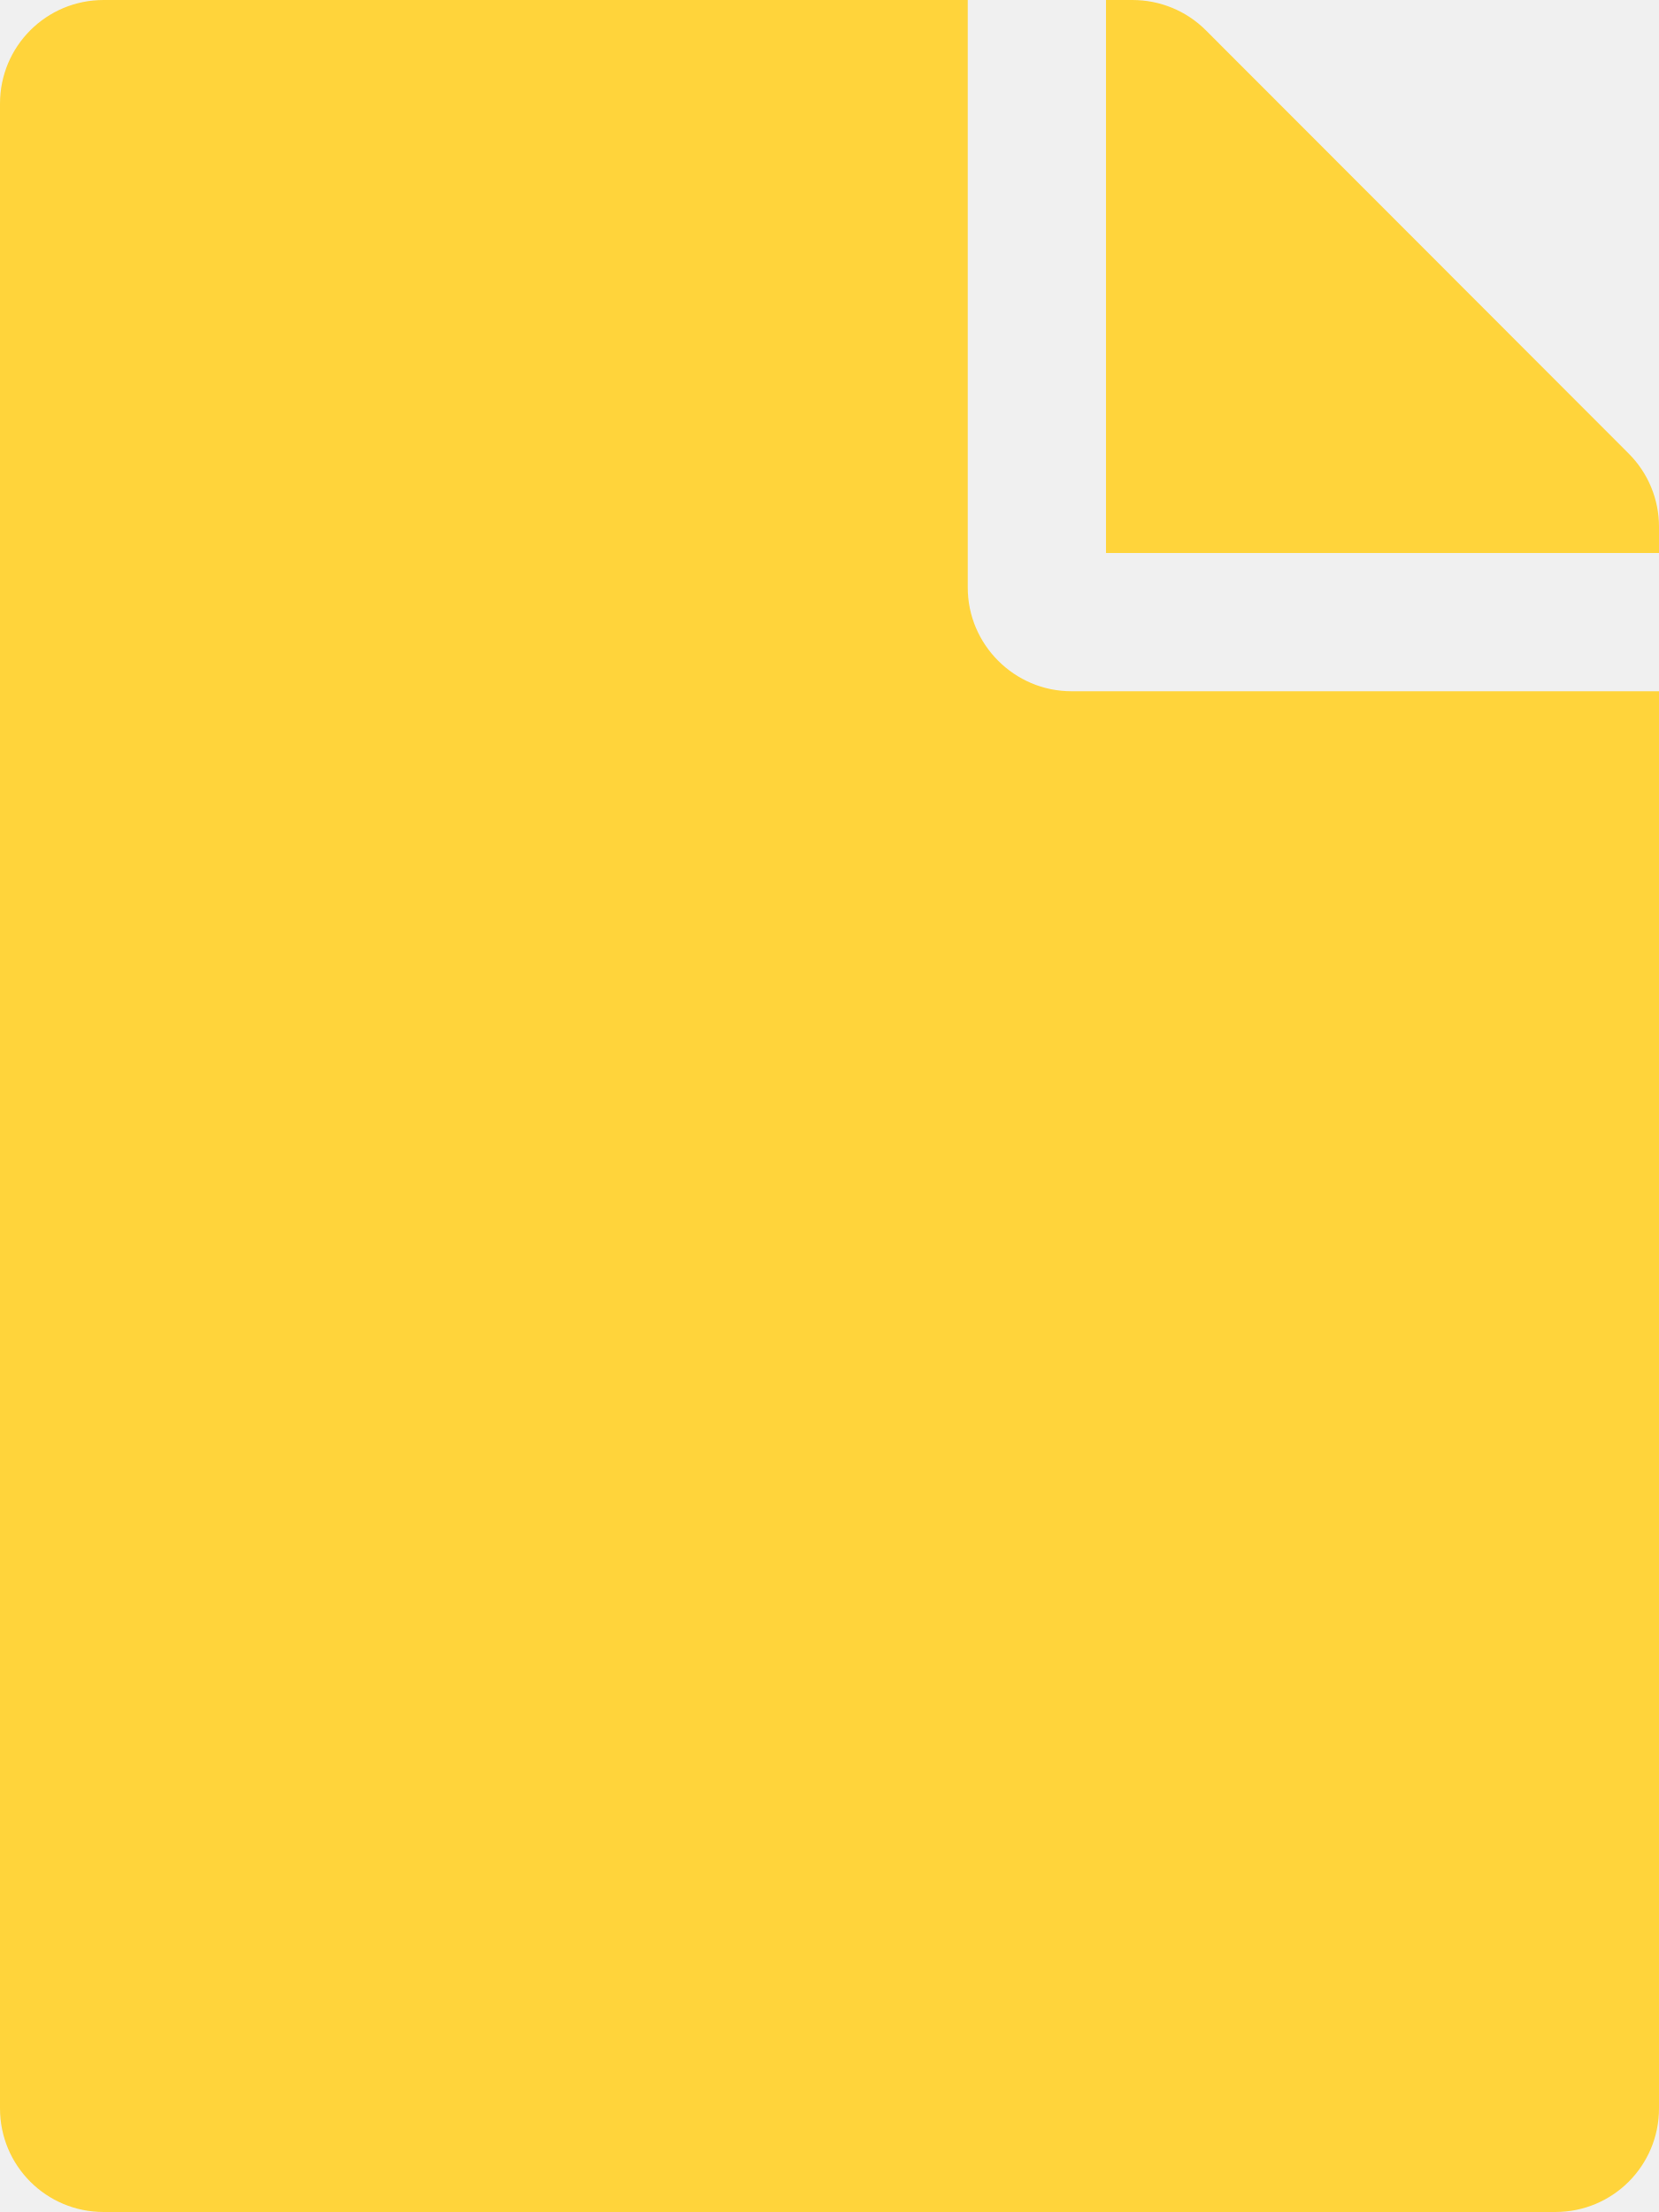
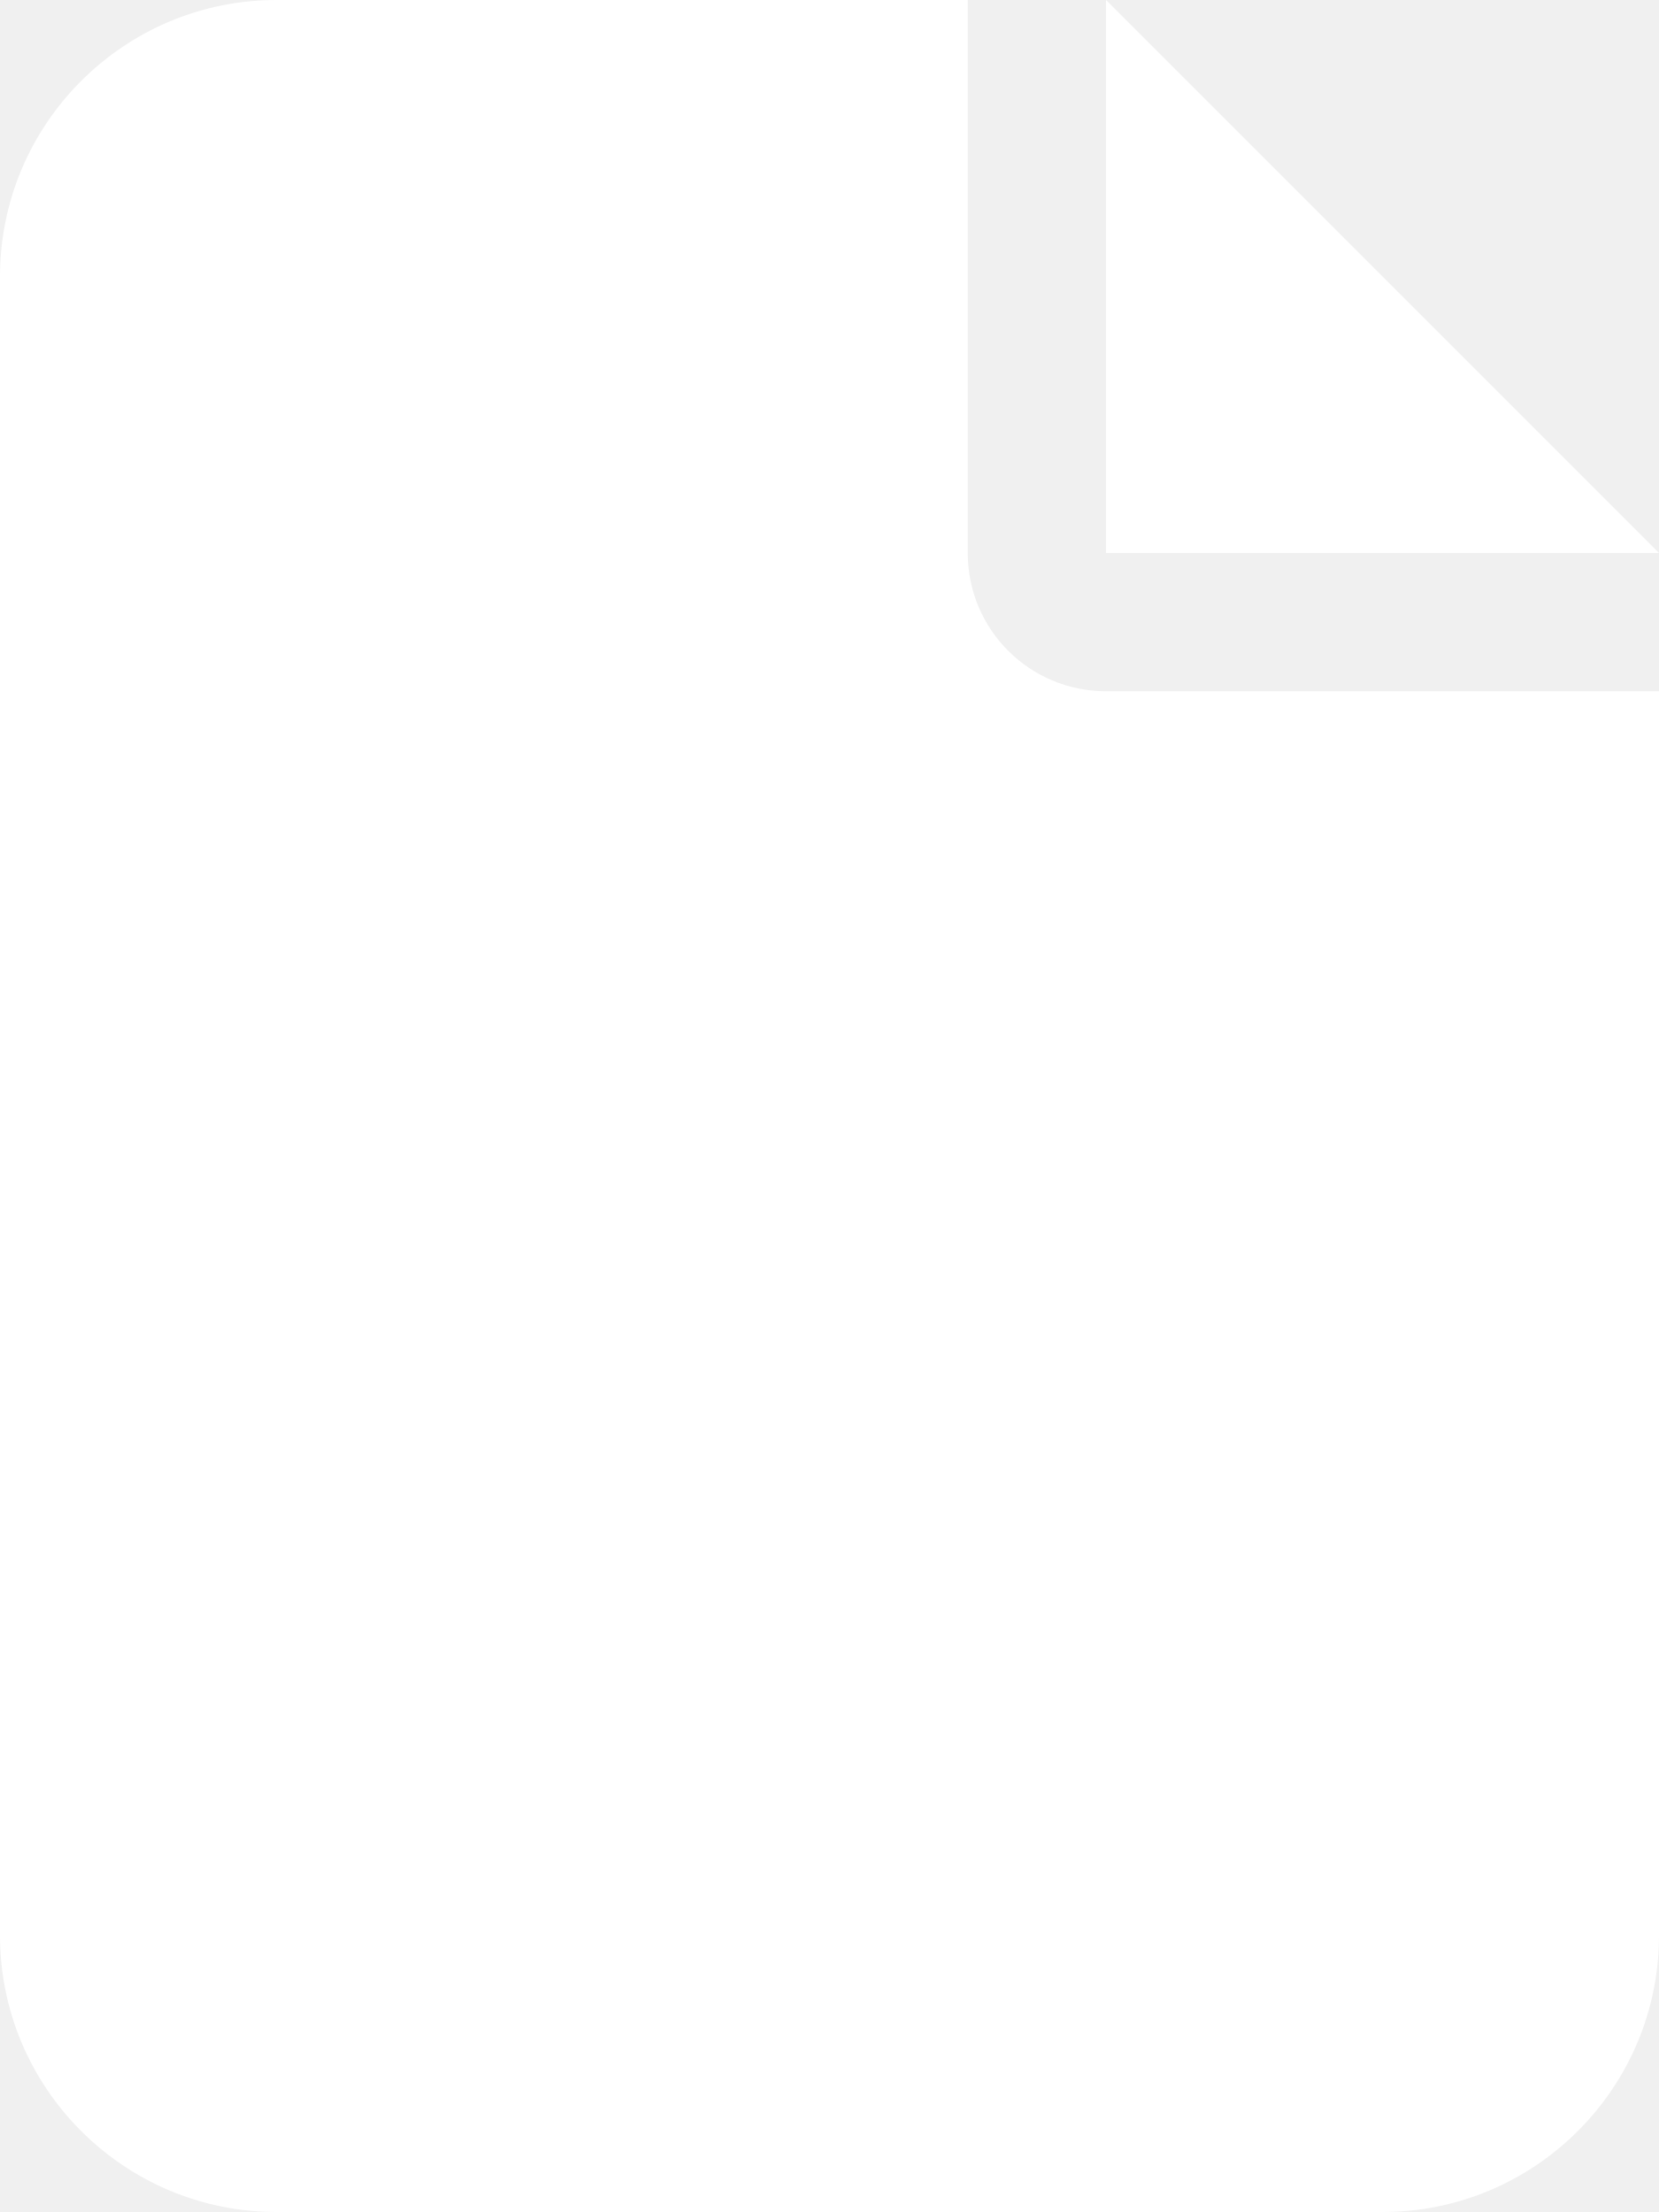
<svg xmlns="http://www.w3.org/2000/svg" viewBox="0 0 384 512">
-   <path fill="#FFD43B" d="M224 136V0H24C10.7 0 0 10.7 0 24v464c0 13.3 10.7 24 24 24h336c13.3 0 24-10.7 24-24V160H248c-13.2 0-24-10.8-24-24zm160-14.1v6.1H256V0h6.1c6.4 0 12.5 2.5 17 7l97.9 98c4.5 4.5 7 10.6 7 16.9z" />
+   <path fill="white" d="M0 64C0 28.7 28.7 0 64 0L224 0l0 128c0 17.7 14.3 32 32 32l128 0 0 288c0 35.3-28.7 64-64 64L64 512c-35.3 0-64-28.7-64-64L0 64zm384 64l-128 0L256 0 384 128z" />
</svg>
